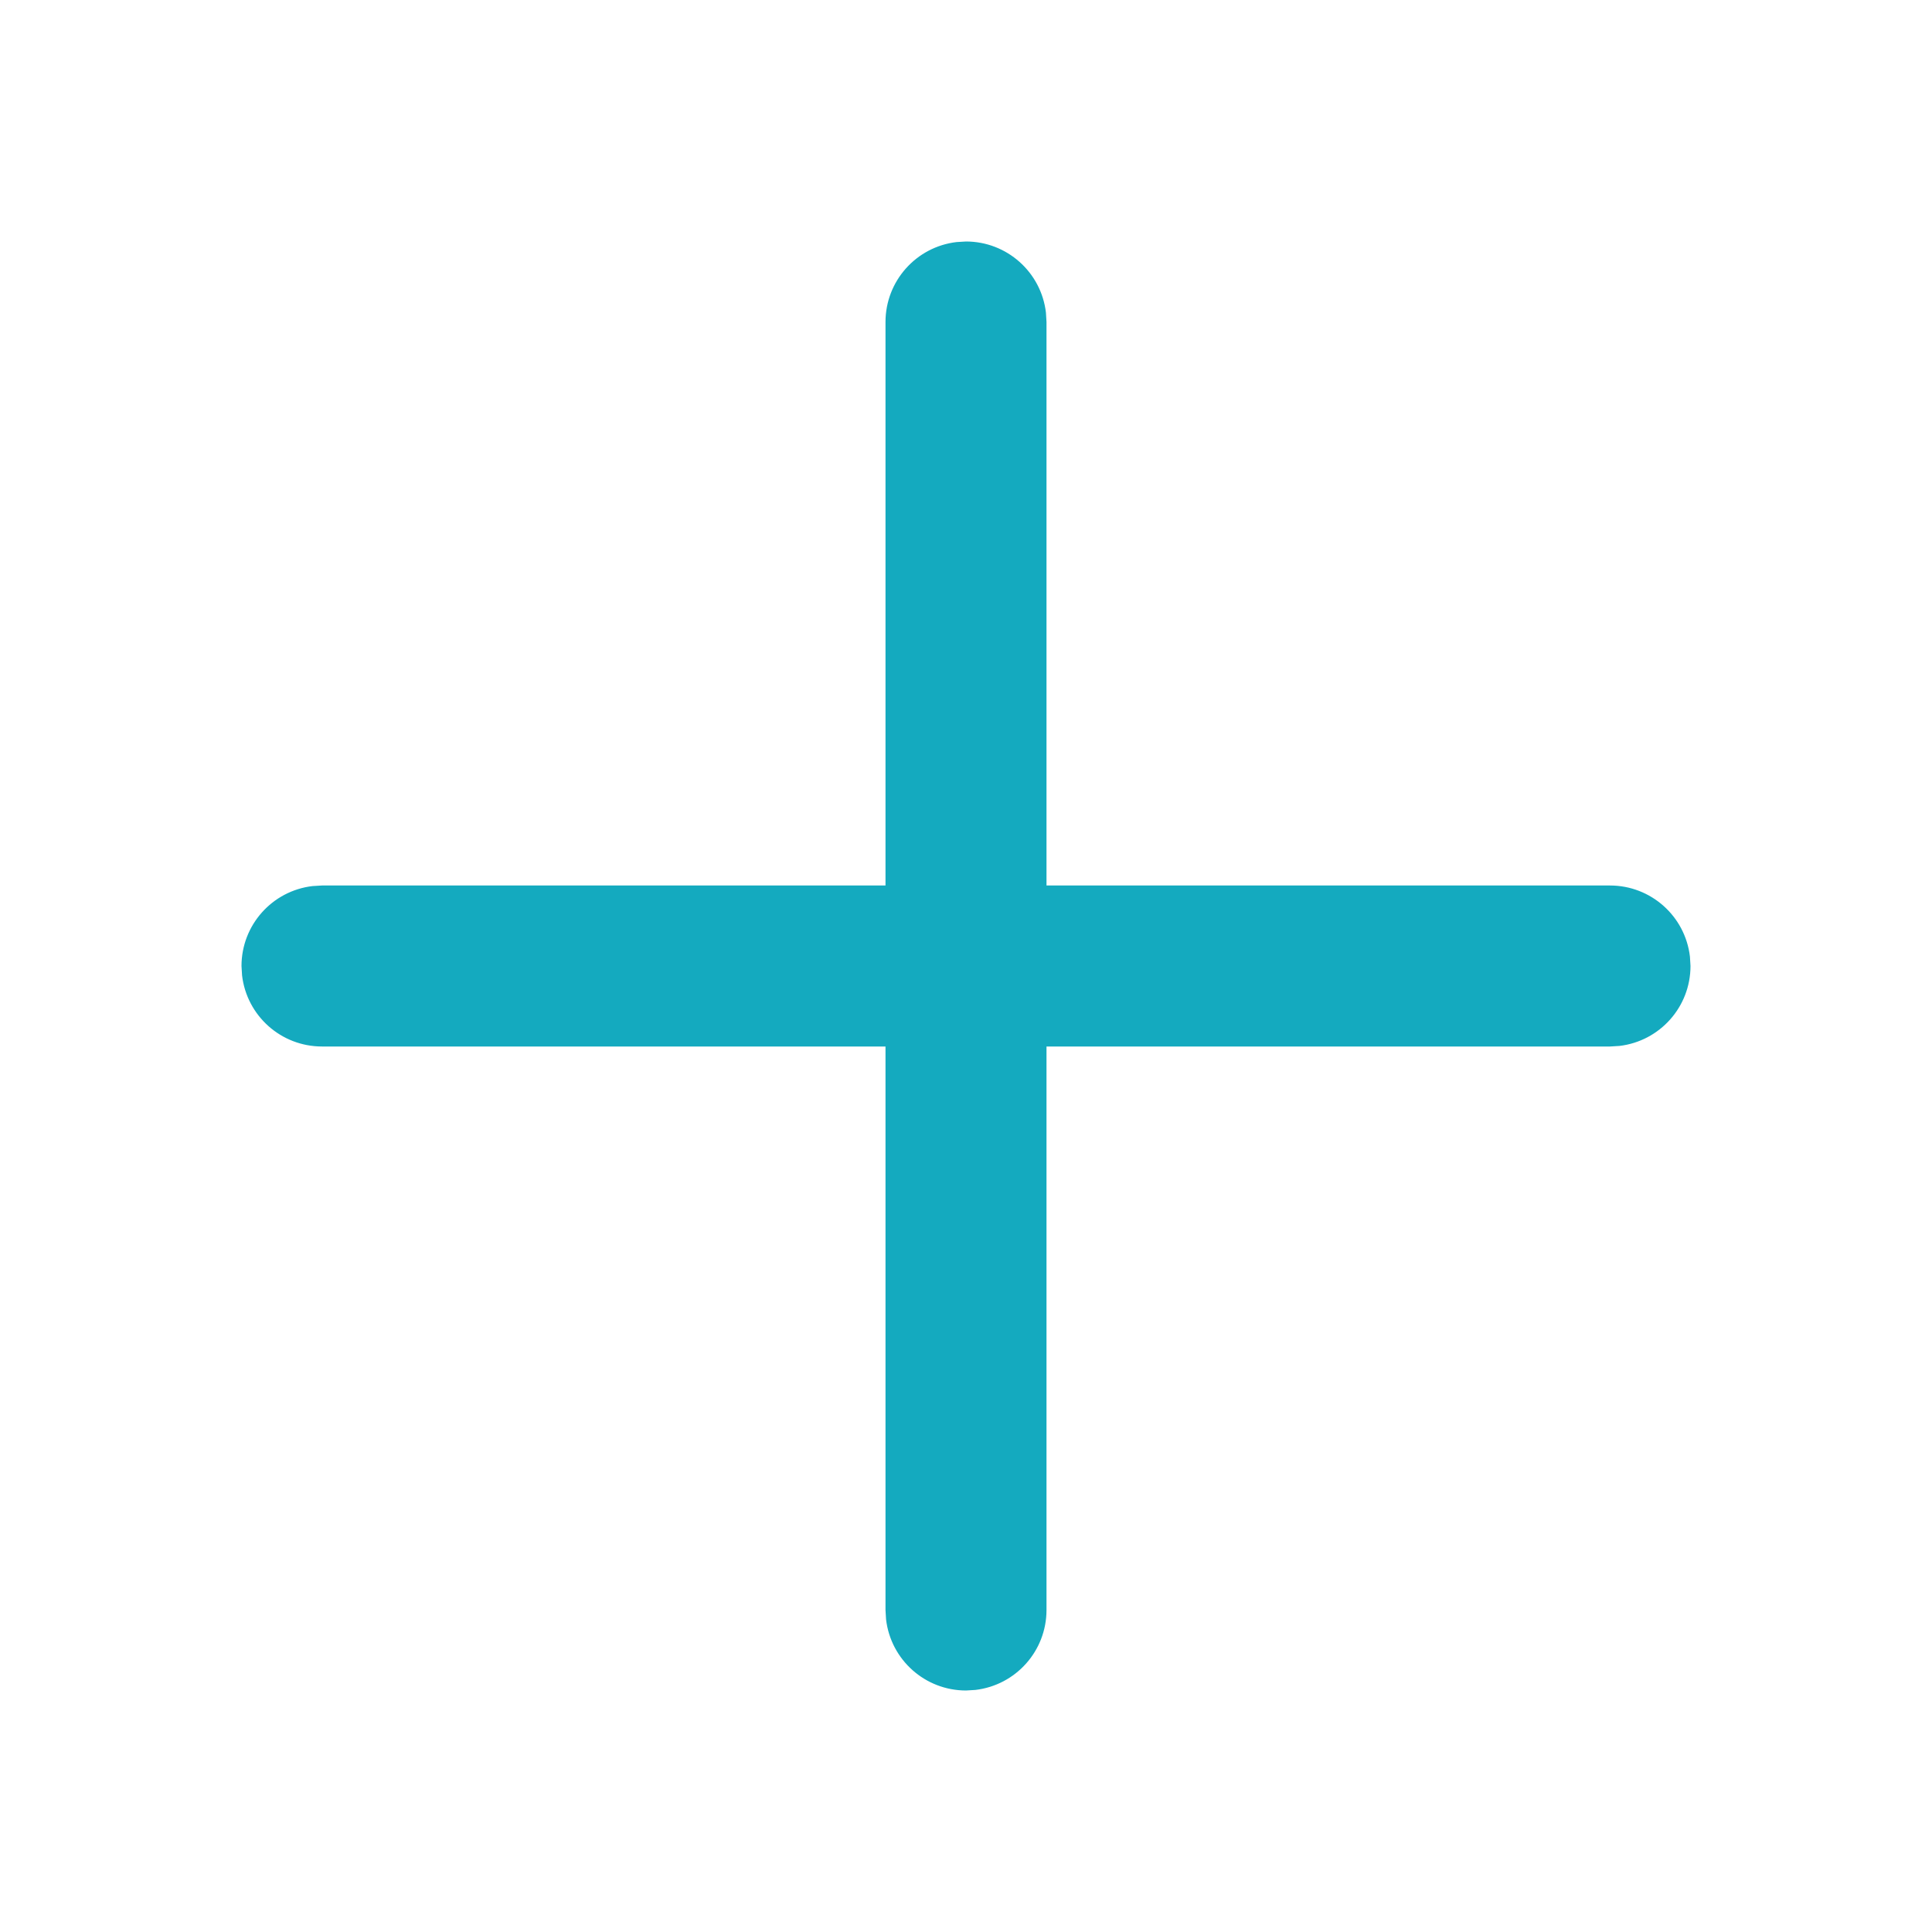
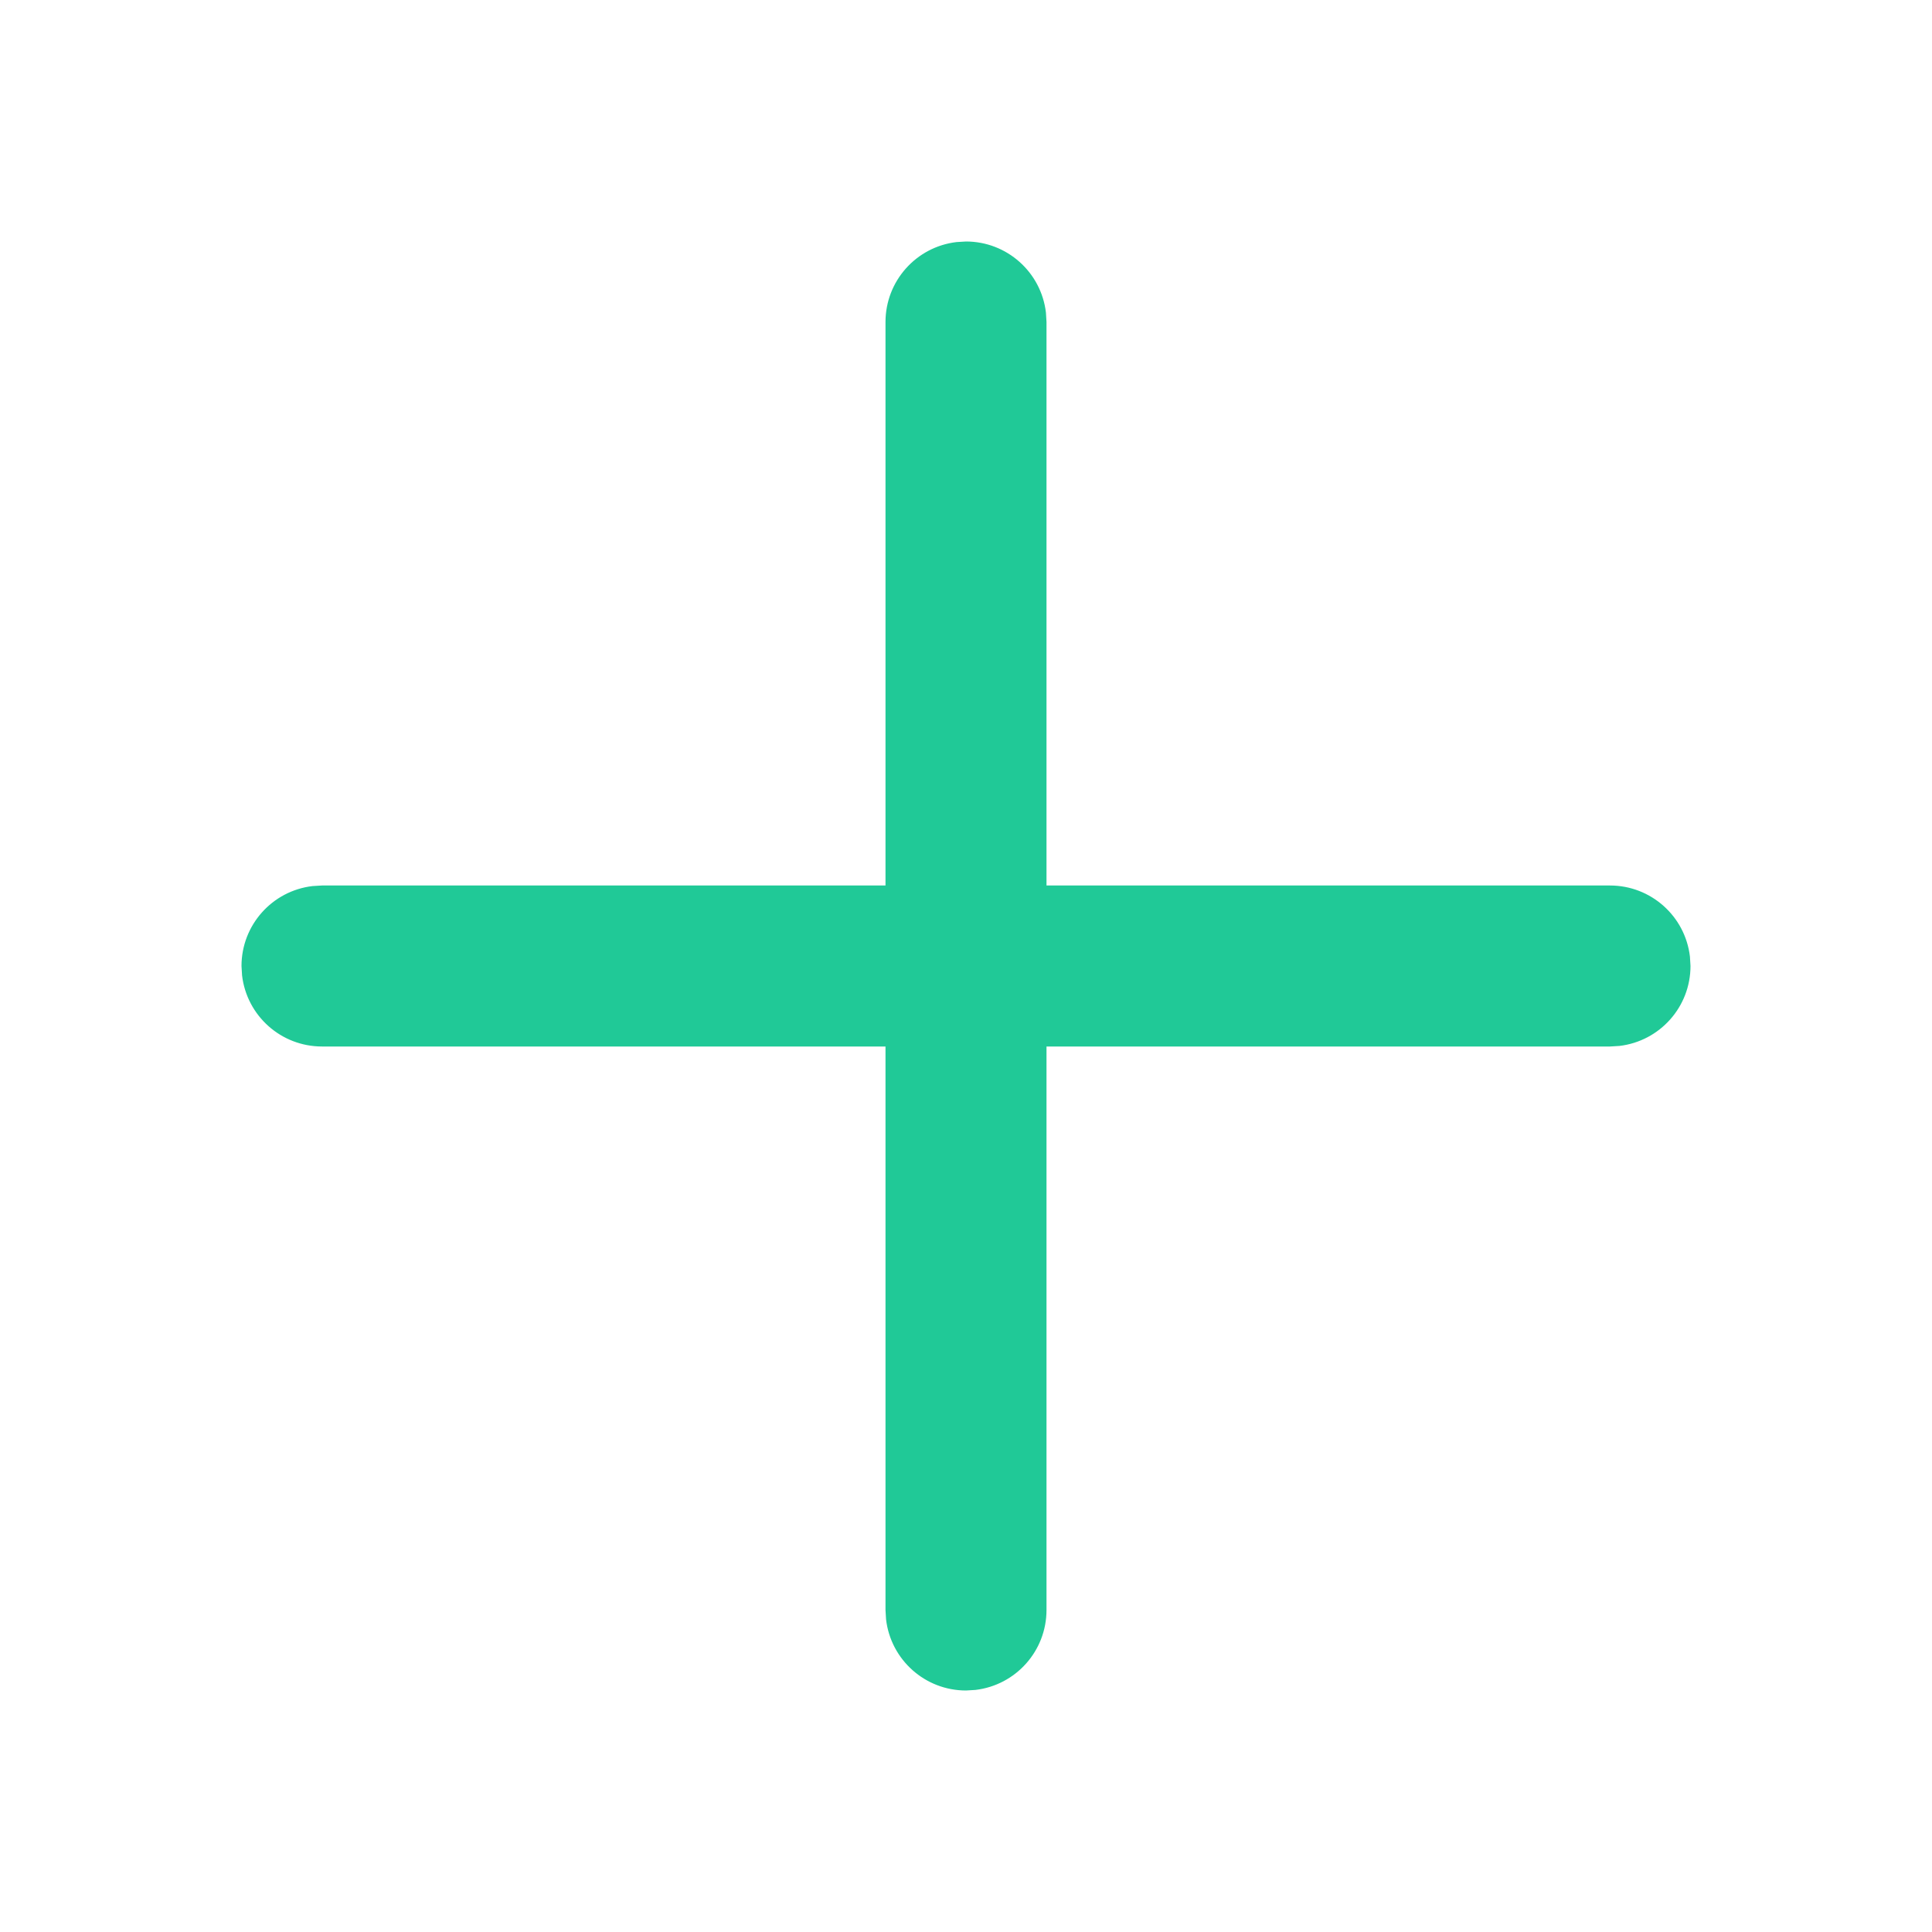
<svg xmlns="http://www.w3.org/2000/svg" width="24" height="24" fill="none" viewBox="0 0 24 24">
-   <path d="M11.883 3.007 12 3a1 1 0 0 1 .993.883L13 4v7h7a1 1 0 0 1 .993.883L21 12a1 1 0 0 1-.883.993L20 13h-7v7a1 1 0 0 1-.883.993L12 21a1 1 0 0 1-.993-.883L11 20v-7H4a1 1 0 0 1-.993-.883L3 12a1 1 0 0 1 .883-.993L4 11h7V4a1 1 0 0 1 .883-.993L12 3l-.117.007Z" fill="#14aabf" />
+   <path d="M11.883 3.007 12 3a1 1 0 0 1 .993.883L13 4v7h7a1 1 0 0 1 .993.883L21 12a1 1 0 0 1-.883.993L20 13h-7v7a1 1 0 0 1-.883.993L12 21a1 1 0 0 1-.993-.883L11 20v-7H4a1 1 0 0 1-.993-.883L3 12a1 1 0 0 1 .883-.993L4 11h7V4a1 1 0 0 1 .883-.993L12 3l-.117.007Z" fill="#20c997" />
</svg>
